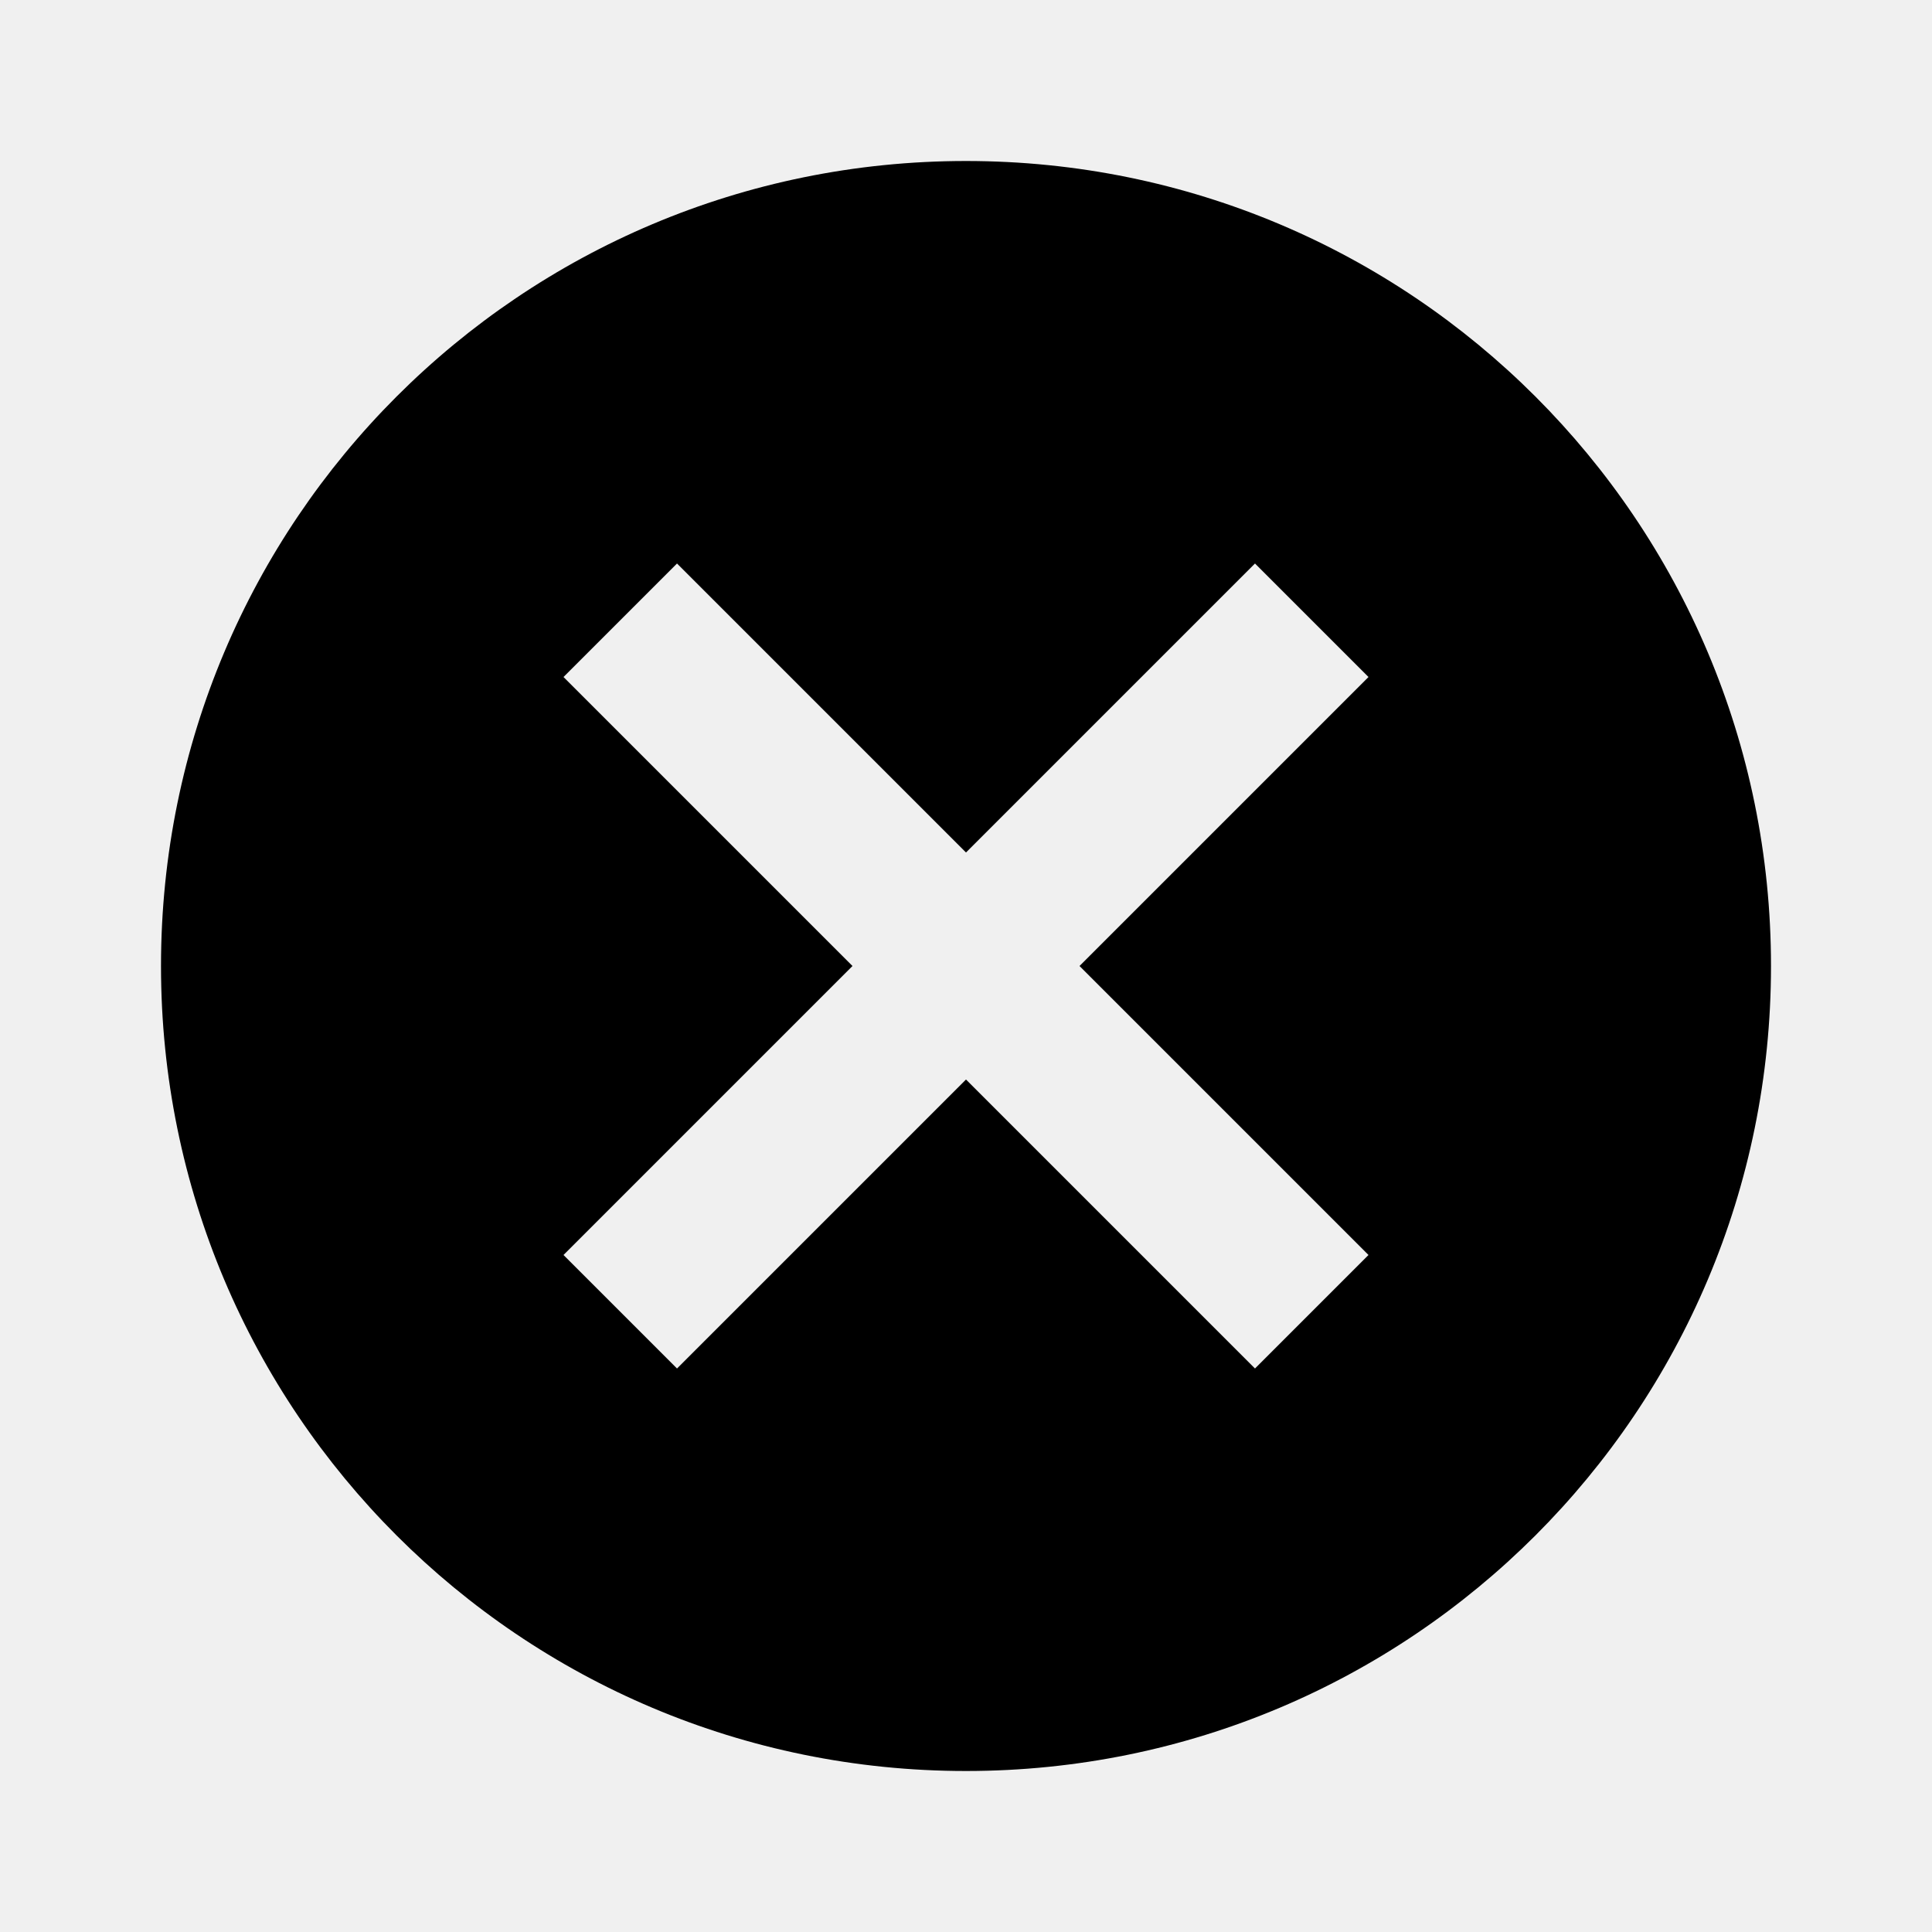
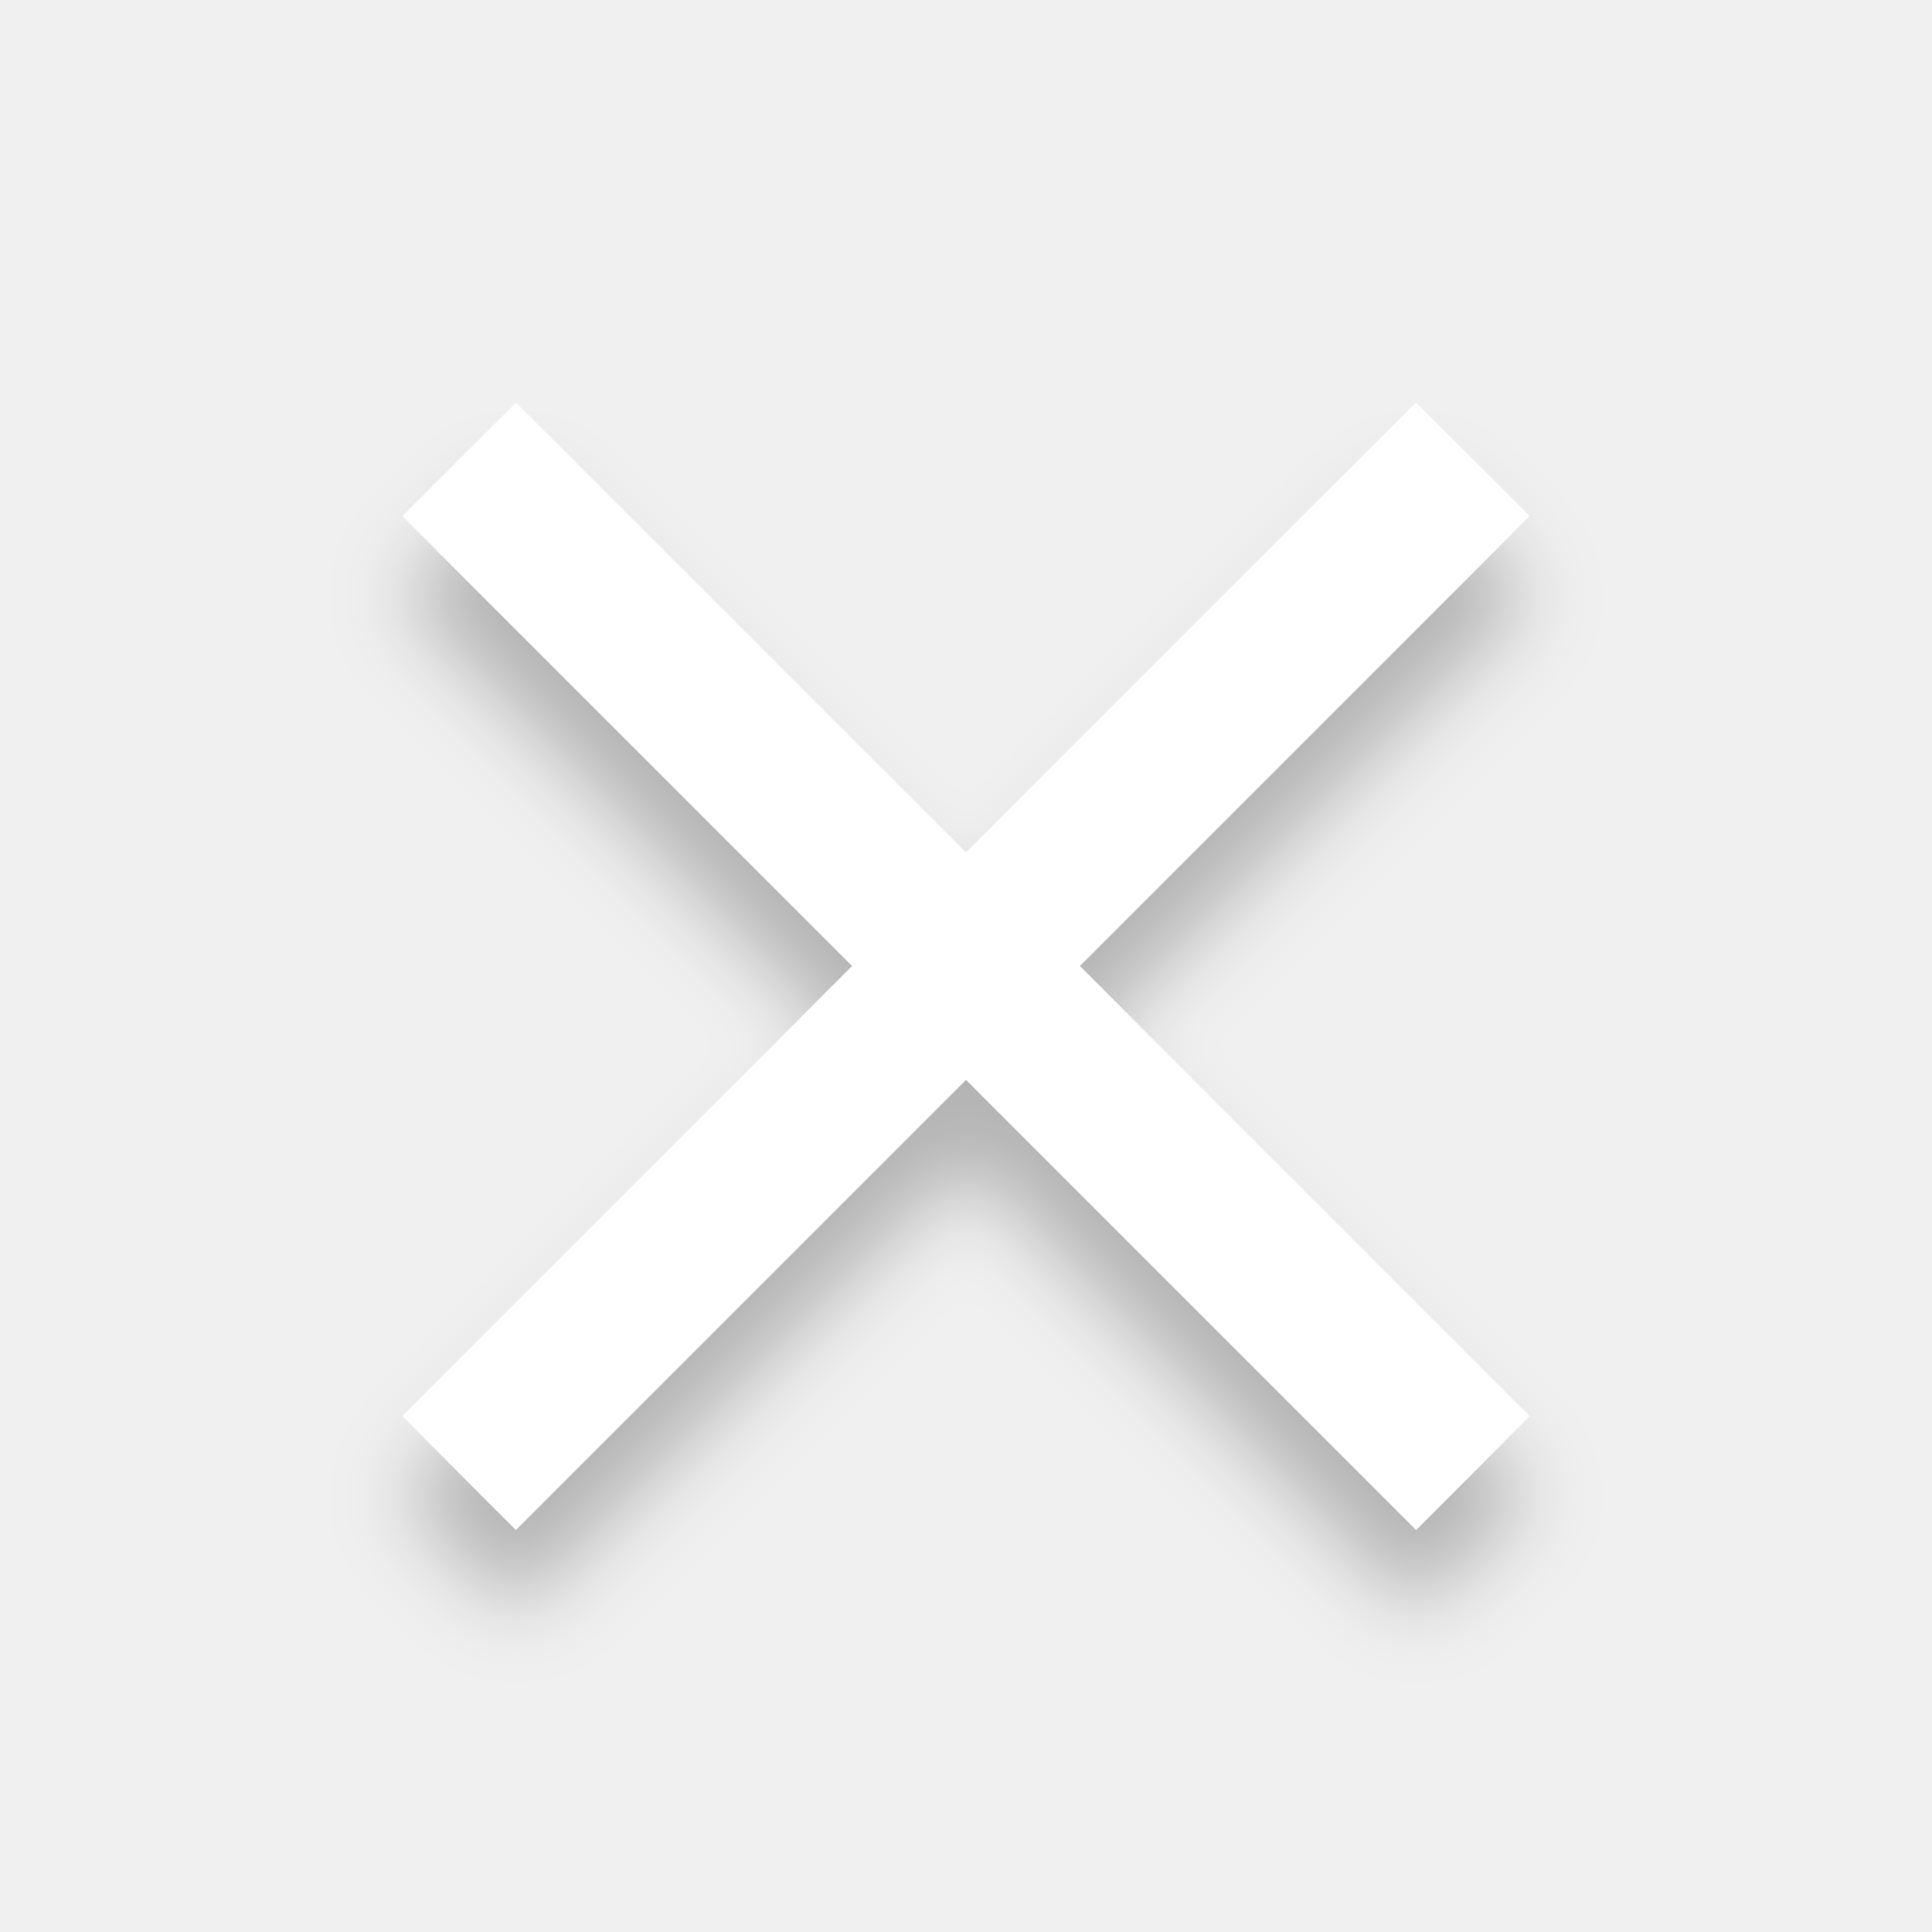
<svg xmlns="http://www.w3.org/2000/svg" width="96" height="96" viewBox="0 0 96 96" fill="none">
-   <path d="M48 8C25.88 8 8 25.88 8 48C8 70.12 25.88 88 48 88C70.12 88 88 70.12 88 48C88 25.88 70.12 8 48 8ZM68 62.36L62.36 68L48 53.64L33.64 68L28 62.36L42.36 48L28 33.64L33.64 28L48 42.36L62.36 28L68 33.64L53.64 48L68 62.36Z" fill="black" />
+   <g clip-path="url(#clip0_561_6)" filter="url(#filter0_d_561_6)">
+     <path d="M76 25.64L70.36 20L48 42.36L25.64 20L20 25.64L42.36 48L20 70.36L25.64 76L48 53.64L70.36 76L76 70.36L53.64 48L76 25.64Z" fill="white" />
+   </g>
+   <defs>
+     <filter id="filter0_d_561_6" x="-4" y="0" width="104" height="104" filterUnits="userSpaceOnUse" color-interpolation-filters="sRGB">
+       <feFlood flood-opacity="0" result="BackgroundImageFix" />
+       <feColorMatrix in="SourceAlpha" type="matrix" values="0 0 0 0 0 0 0 0 0 0 0 0 0 0 0 0 0 0 127 0" result="hardAlpha" />
+       <feOffset dy="4" />
+       <feGaussianBlur stdDeviation="2" />
+       <feComposite in2="hardAlpha" operator="out" />
+       <feColorMatrix type="matrix" values="0 0 0 0 0 0 0 0 0 0 0 0 0 0 0 0 0 0 0.25 0" />
+       <feBlend mode="normal" in2="BackgroundImageFix" result="effect1_dropShadow_561_6" />
+       <feBlend mode="normal" in="SourceGraphic" in2="effect1_dropShadow_561_6" result="shape" />
+     </filter>
+     <clipPath id="clip0_561_6">
+       <rect width="96" height="96" fill="white" />
+     </clipPath>
+   </defs>
</svg>
